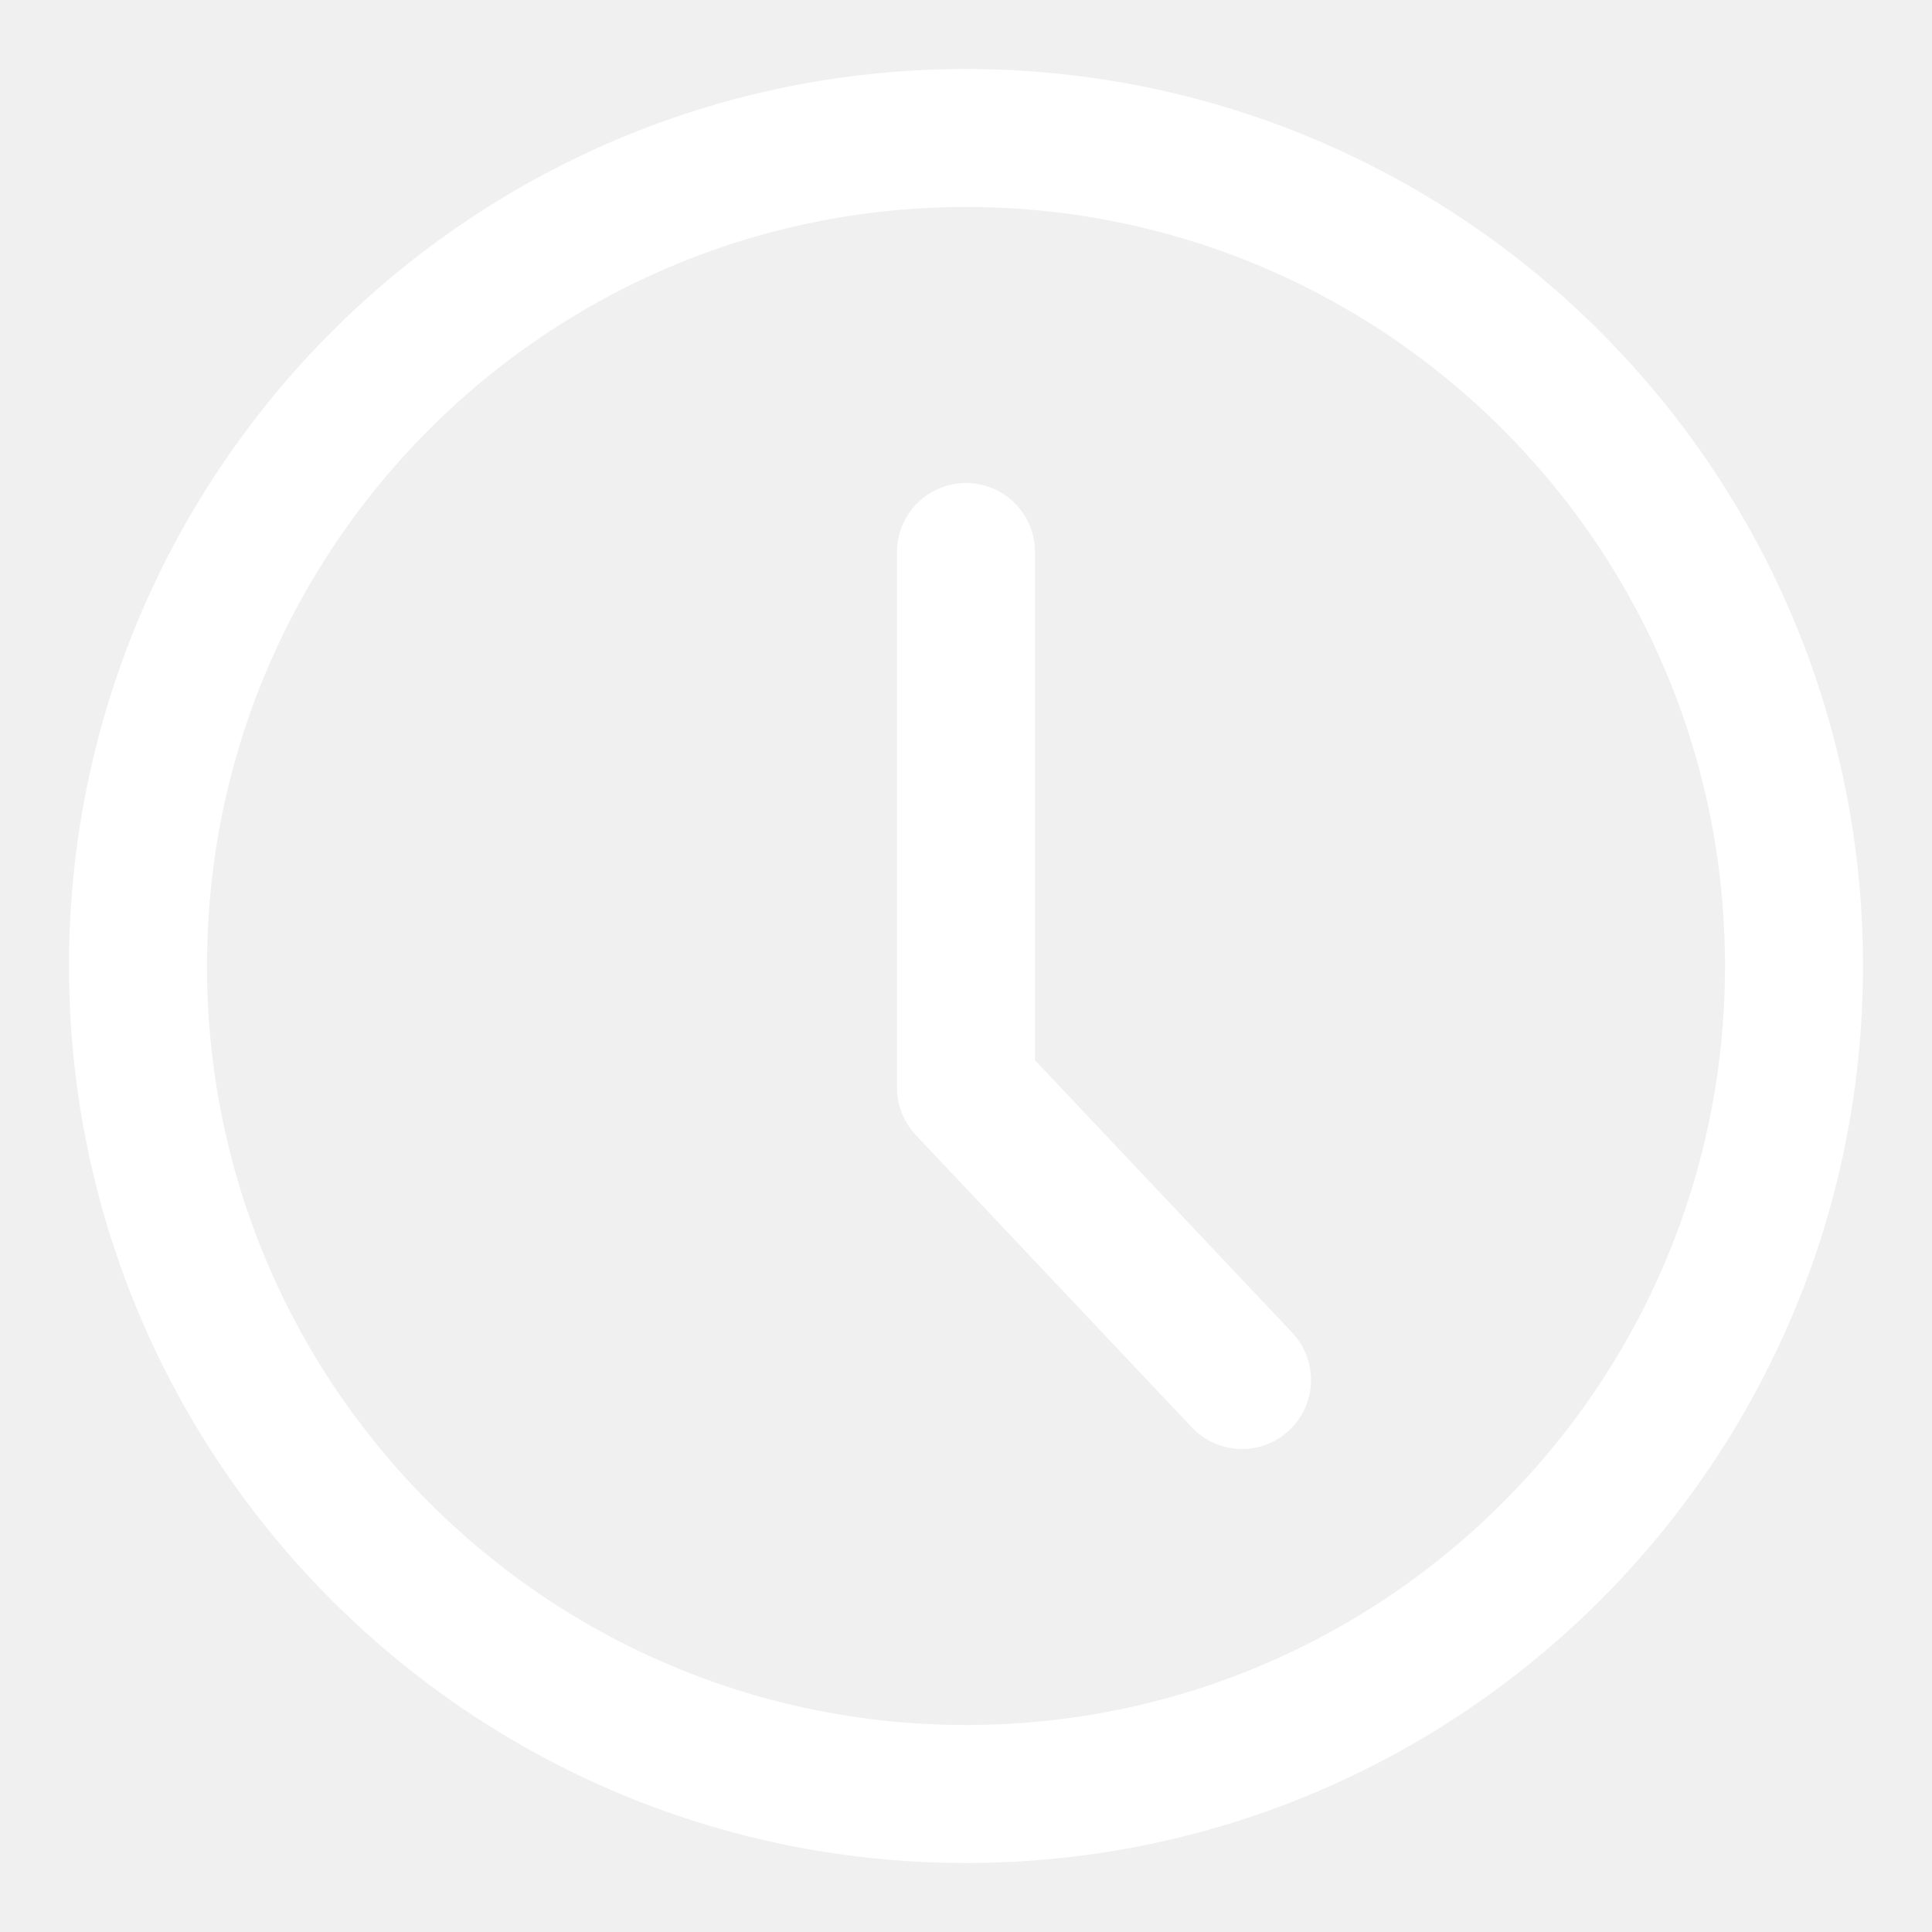
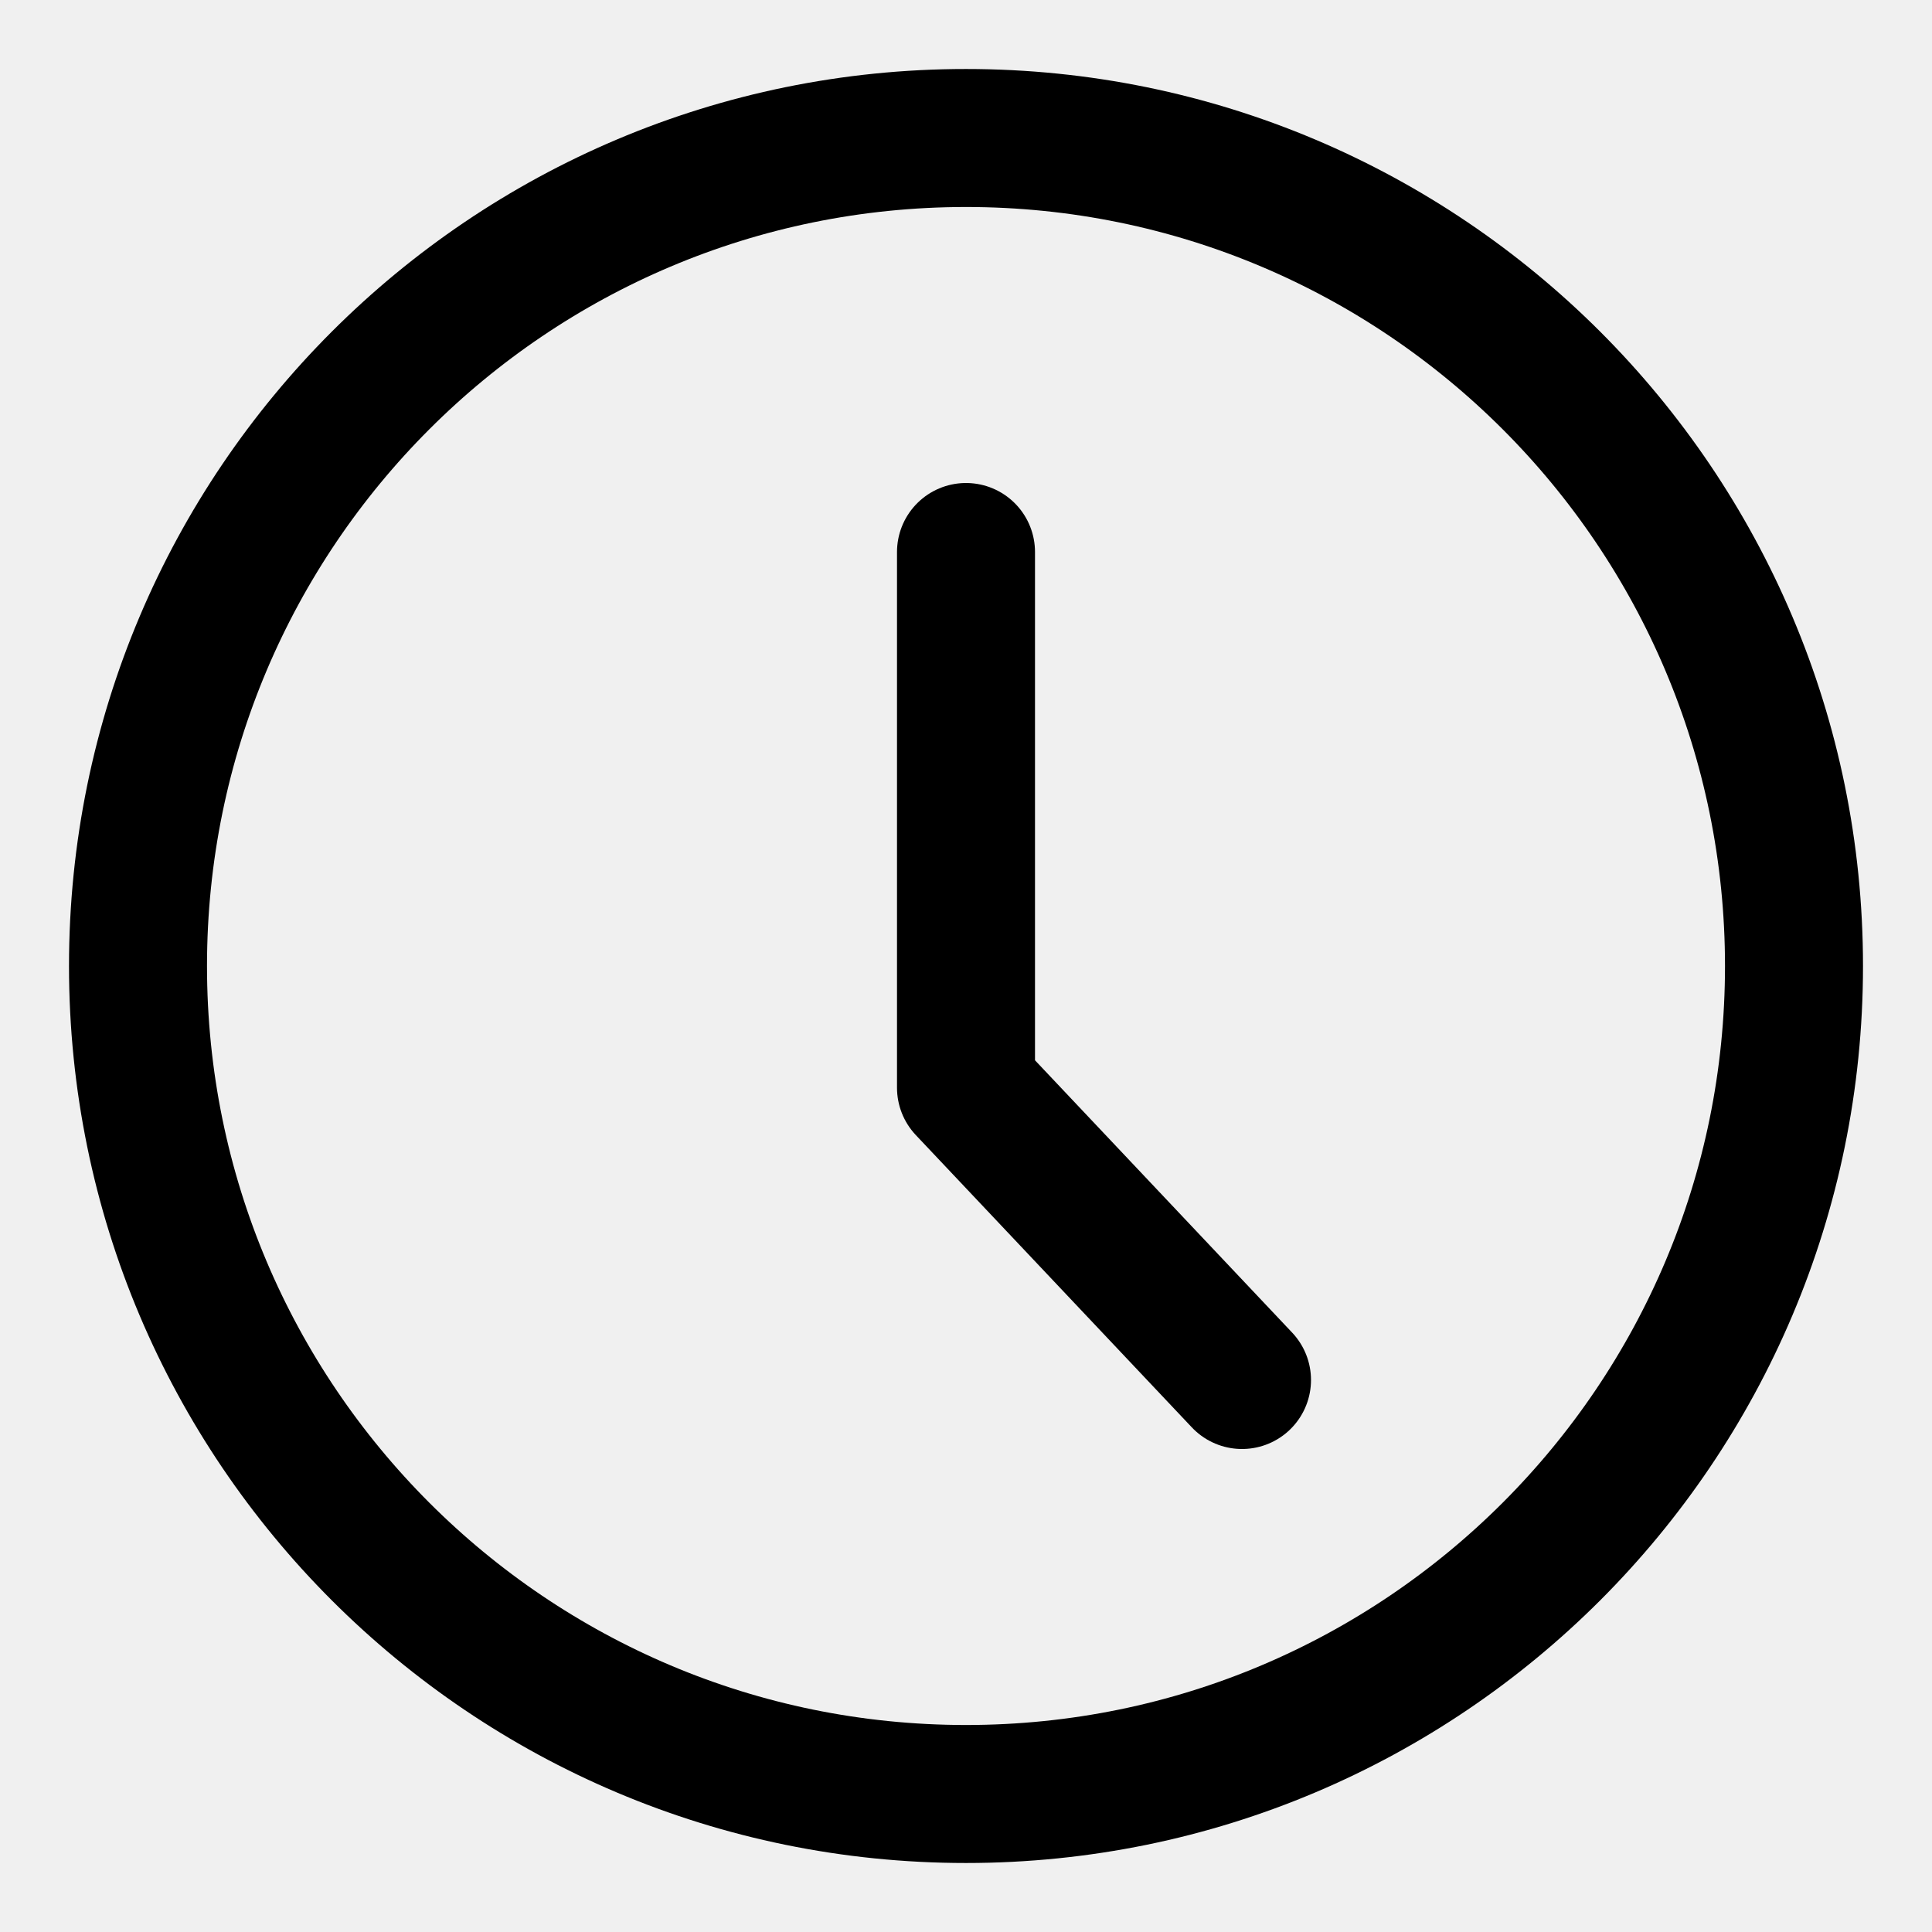
<svg xmlns="http://www.w3.org/2000/svg" width="14" height="14" viewBox="0 0 14 14" fill="none">
-   <circle cx="7" cy="7" r="6" stroke="white" />
-   <path d="M7 4V7.882L9 10" stroke="white" stroke-linecap="round" stroke-linejoin="round" />
+   <circle cx="7" cy="7" r="6" stroke="currentColor" />
+   <path d="M7 4V7.882L9 10" stroke="currentColor" stroke-linecap="round" stroke-linejoin="round" />
</svg>
